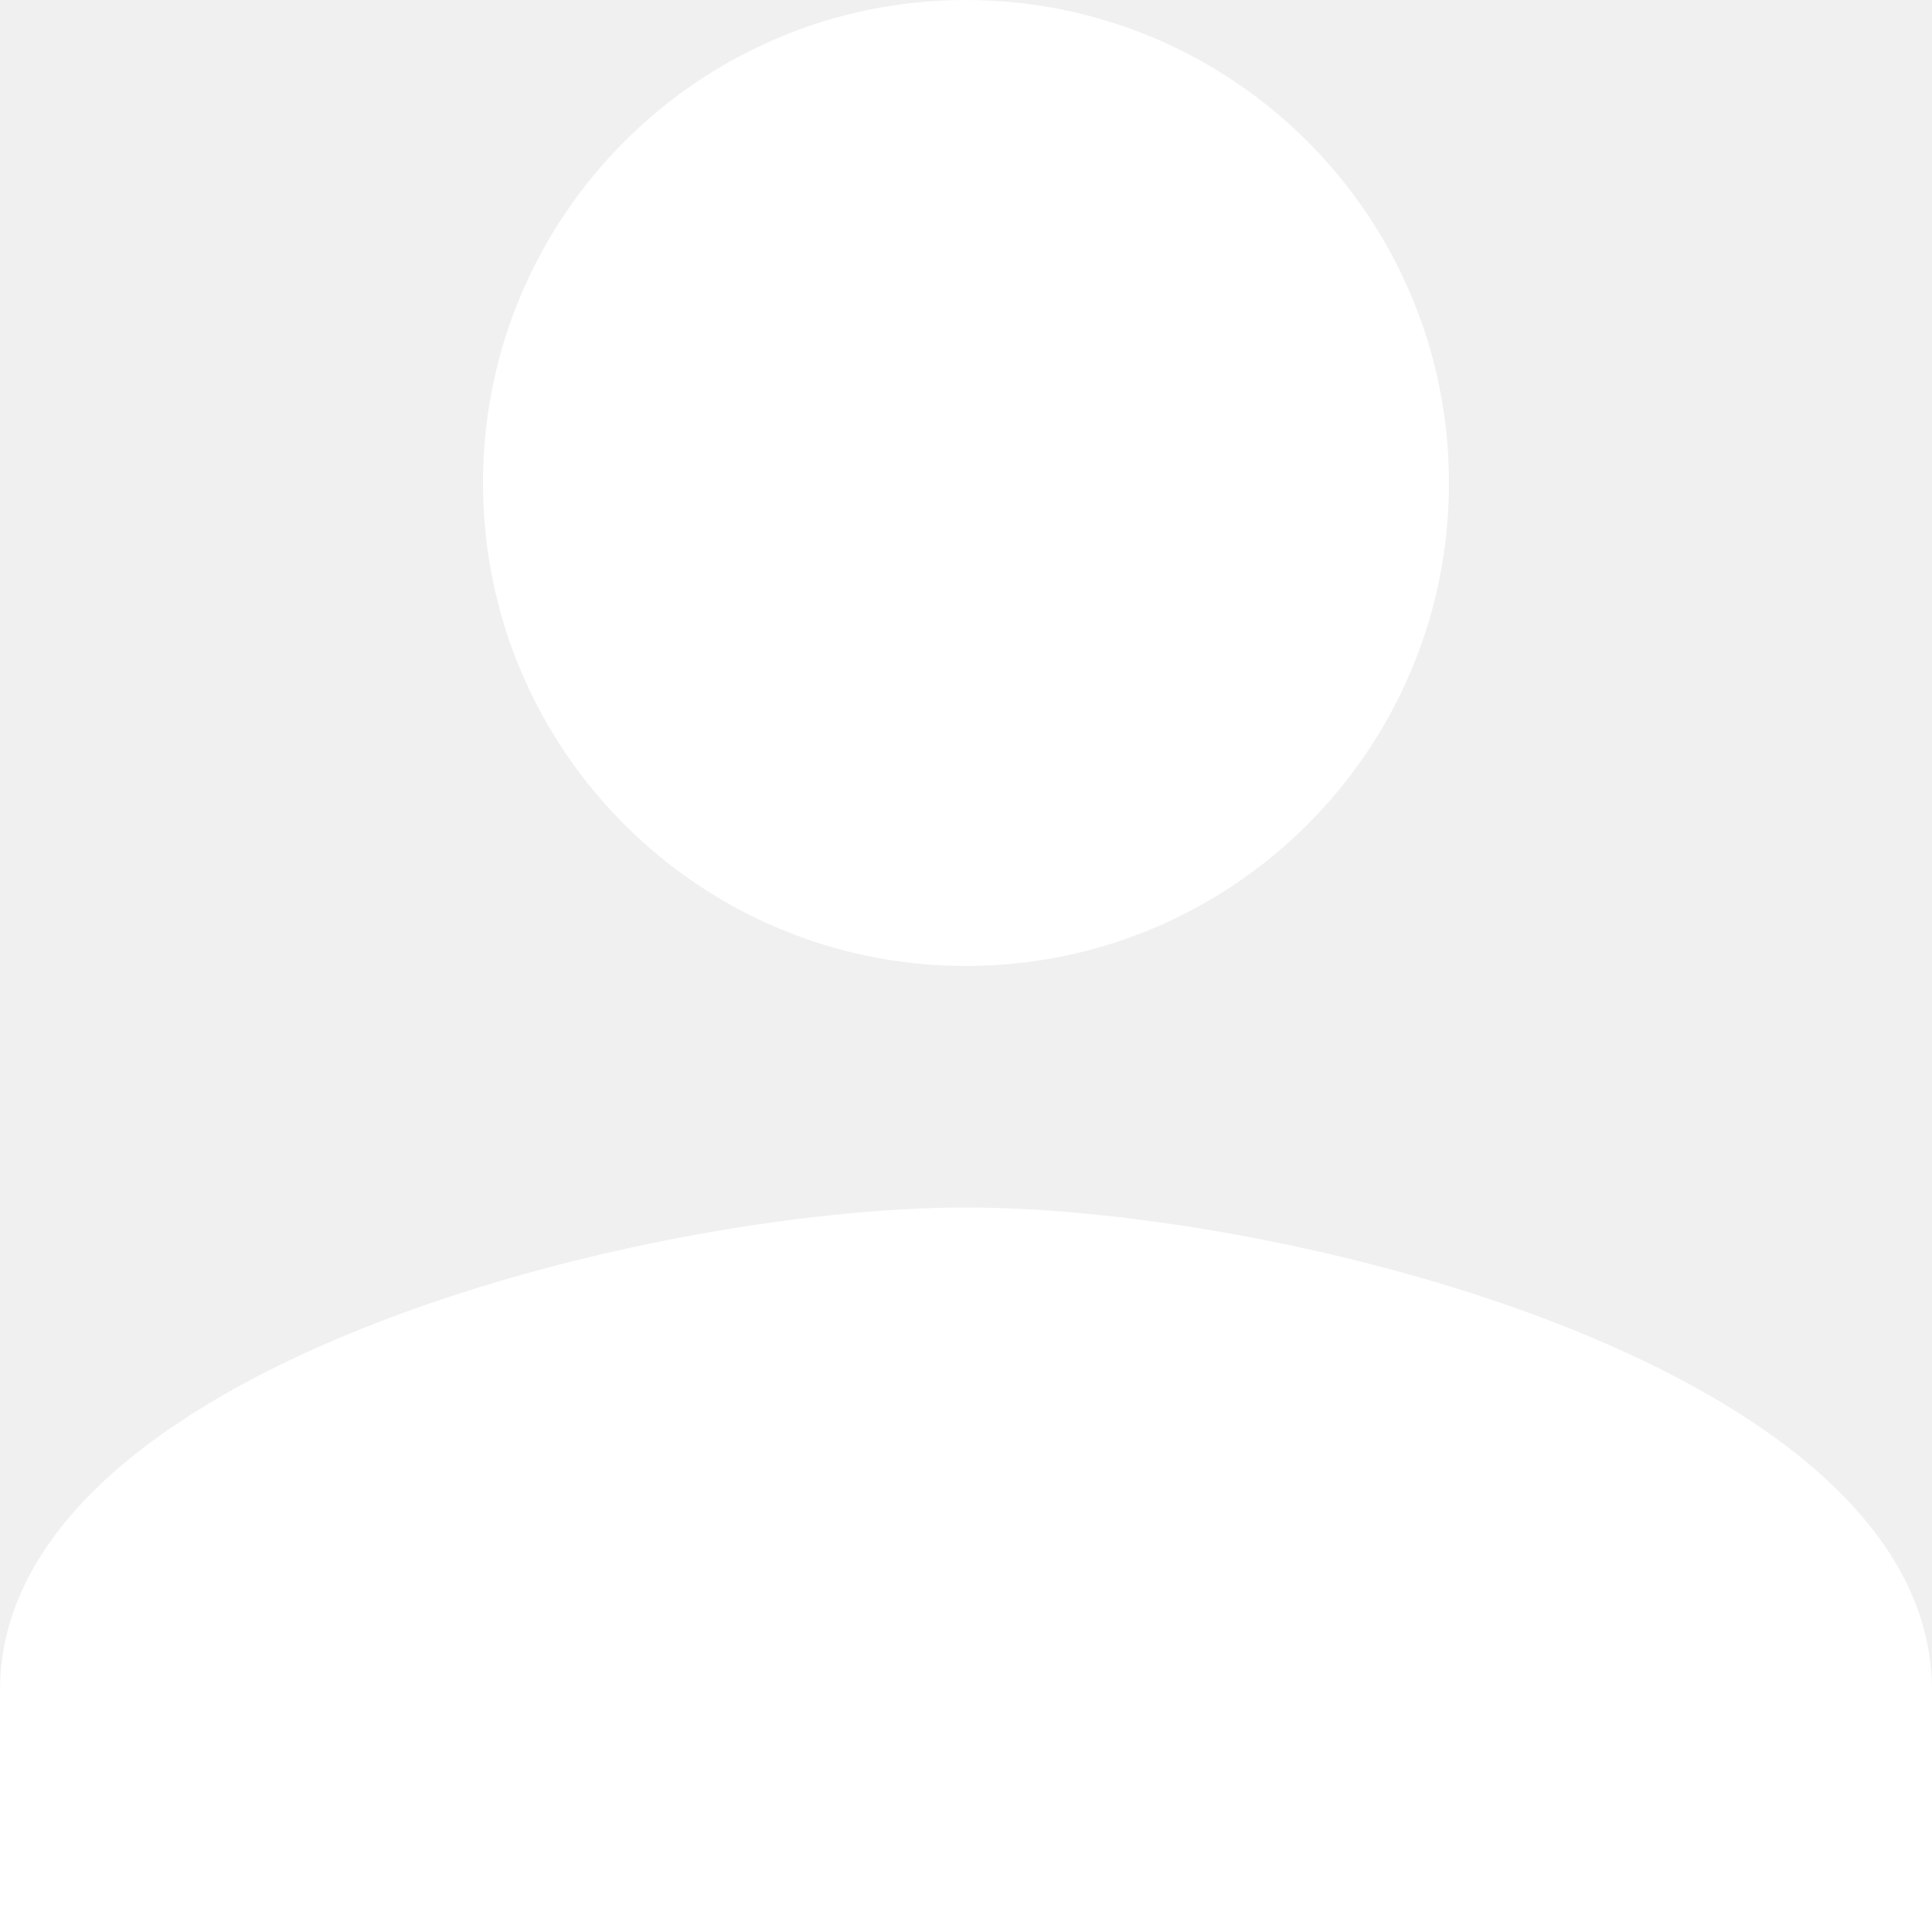
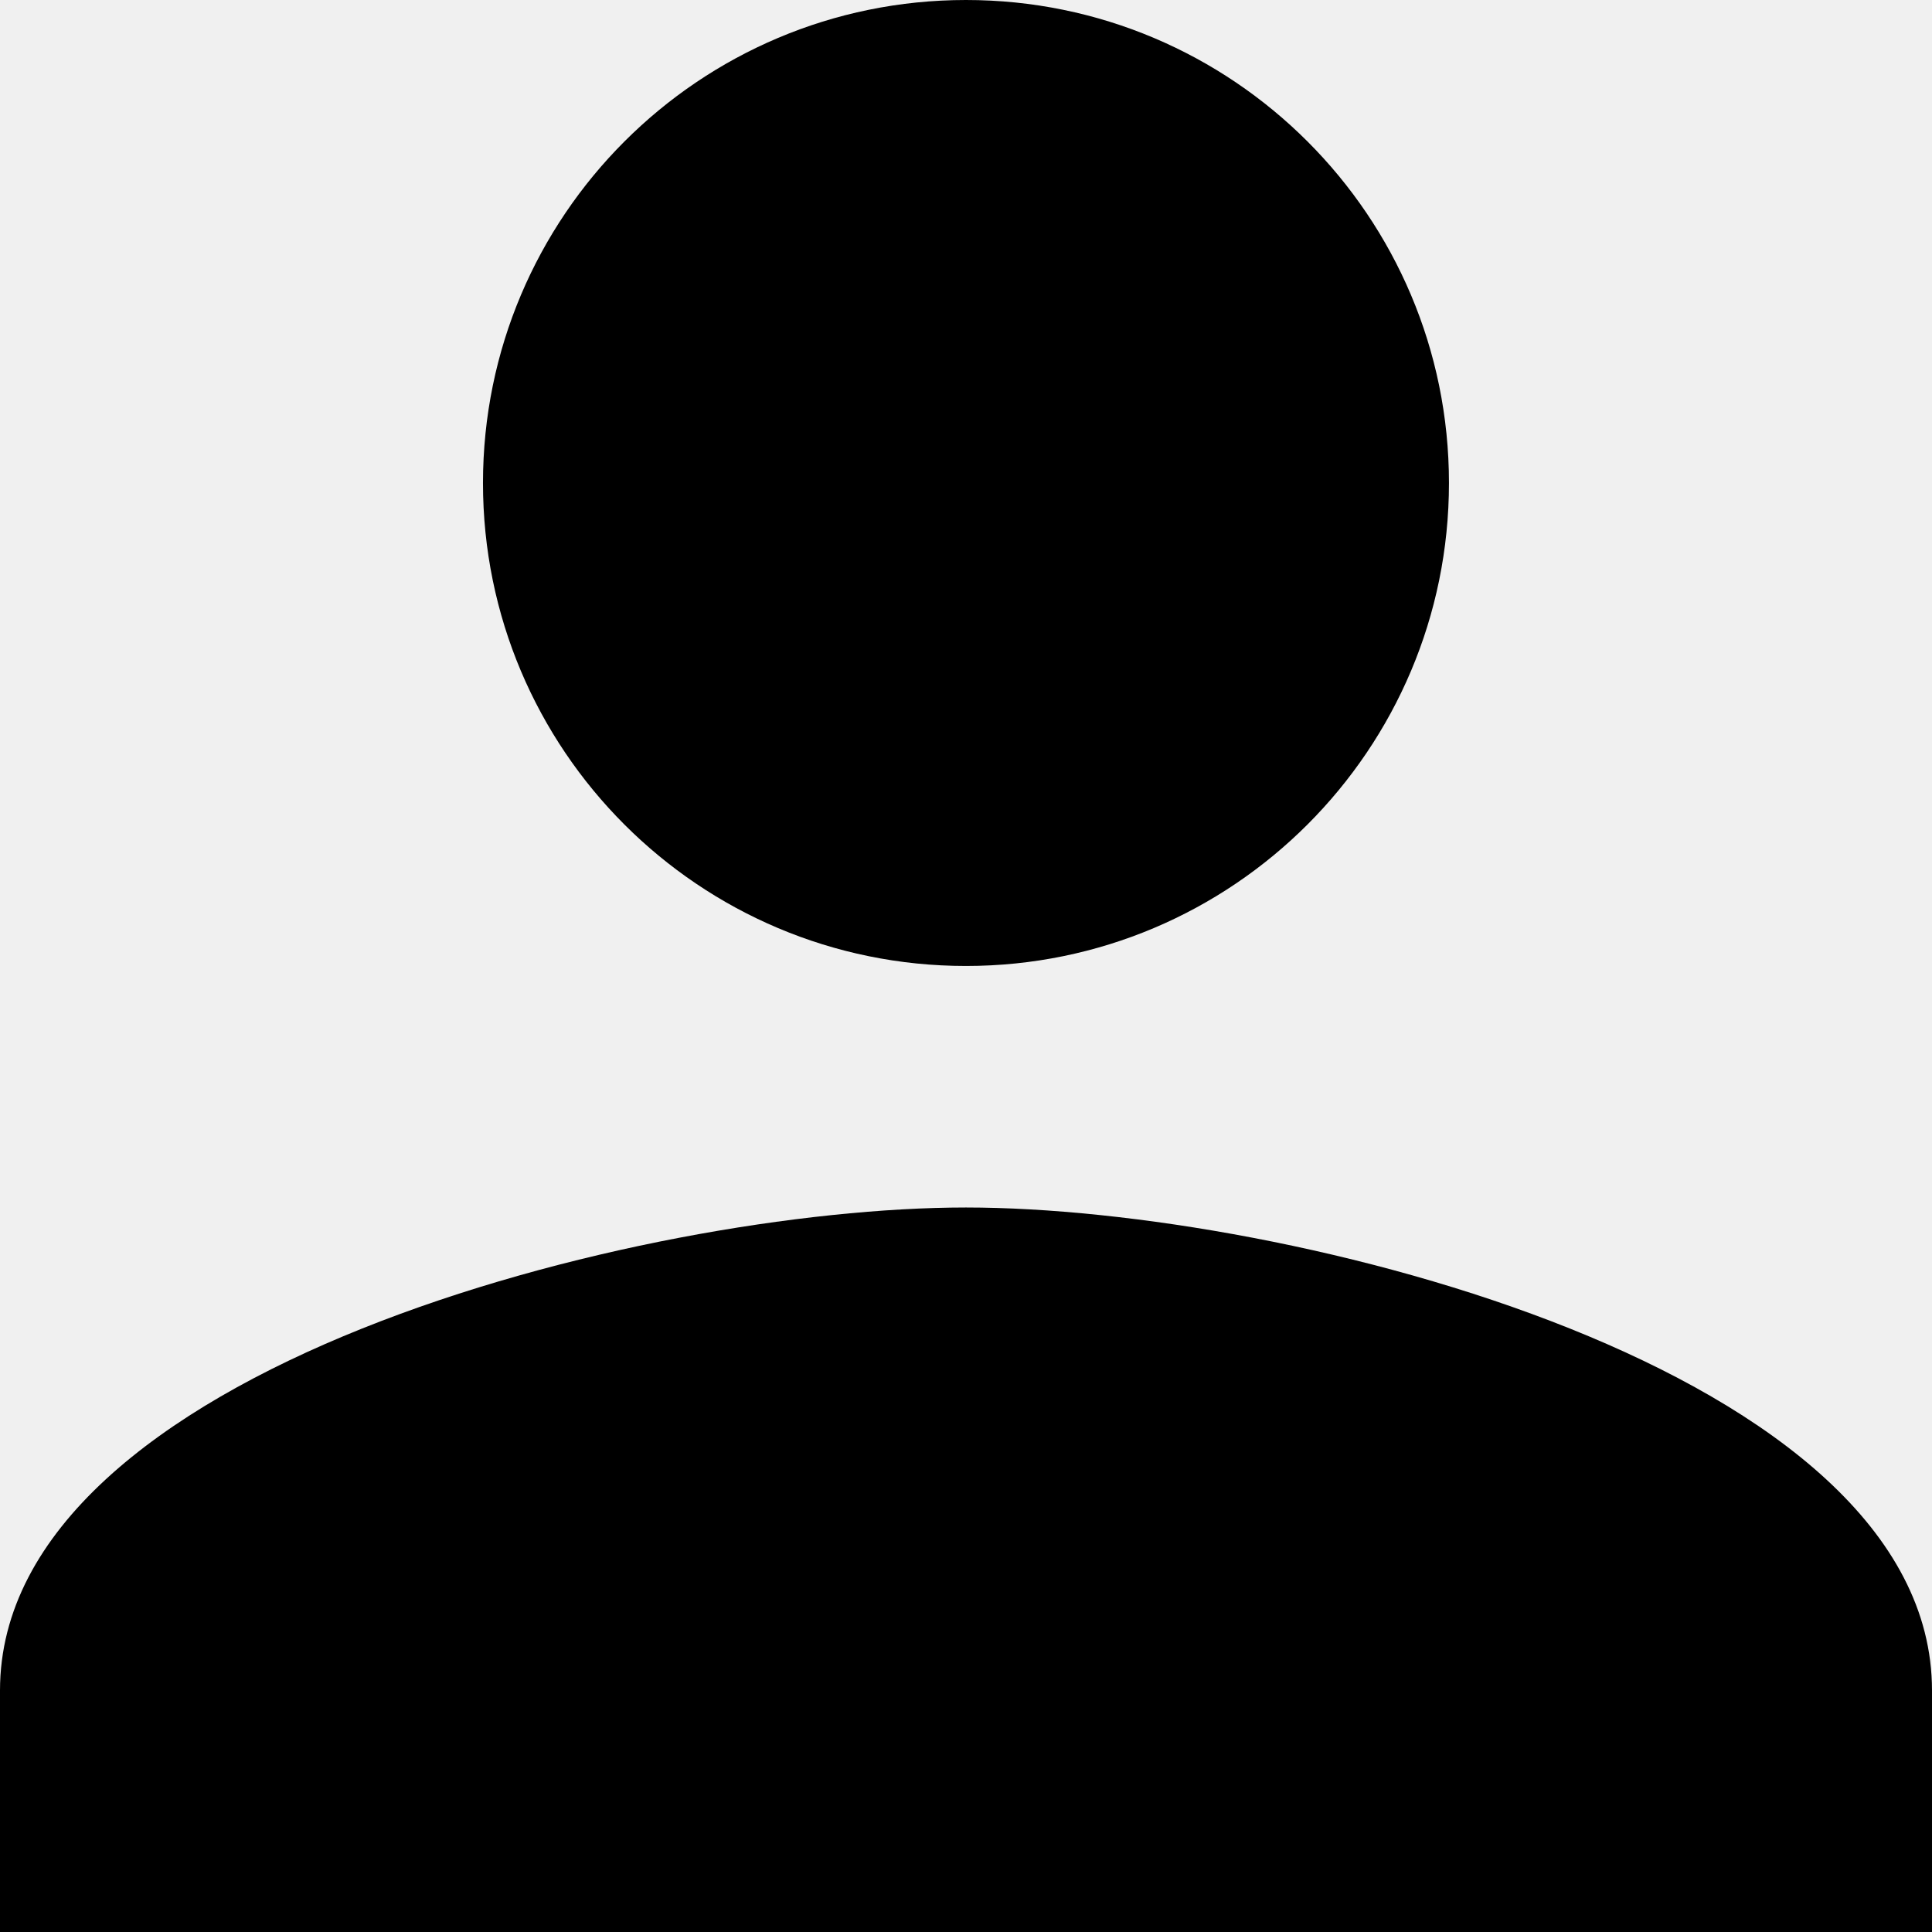
<svg xmlns="http://www.w3.org/2000/svg" width="33.269" height="33.269" viewBox="0 0 33.269 33.269">
-   <path id="Icon_material-person" data-name="Icon material-person" d="M22.634,22.634a8.317,8.317,0,1,0-8.317-8.317A8.315,8.315,0,0,0,22.634,22.634Zm0,4.159C17.083,26.793,6,29.579,6,35.11v4.159H39.269V35.11C39.269,29.579,28.186,26.793,22.634,26.793Z" transform="translate(-6 -6)" fill="#fff" />
+   <path id="Icon_material-person" data-name="Icon material-person" d="M22.634,22.634a8.317,8.317,0,1,0-8.317-8.317A8.315,8.315,0,0,0,22.634,22.634Zm0,4.159C17.083,26.793,6,29.579,6,35.11v4.159H39.269V35.11C39.269,29.579,28.186,26.793,22.634,26.793Z" transform="translate(-6 -6)" />
</svg>
